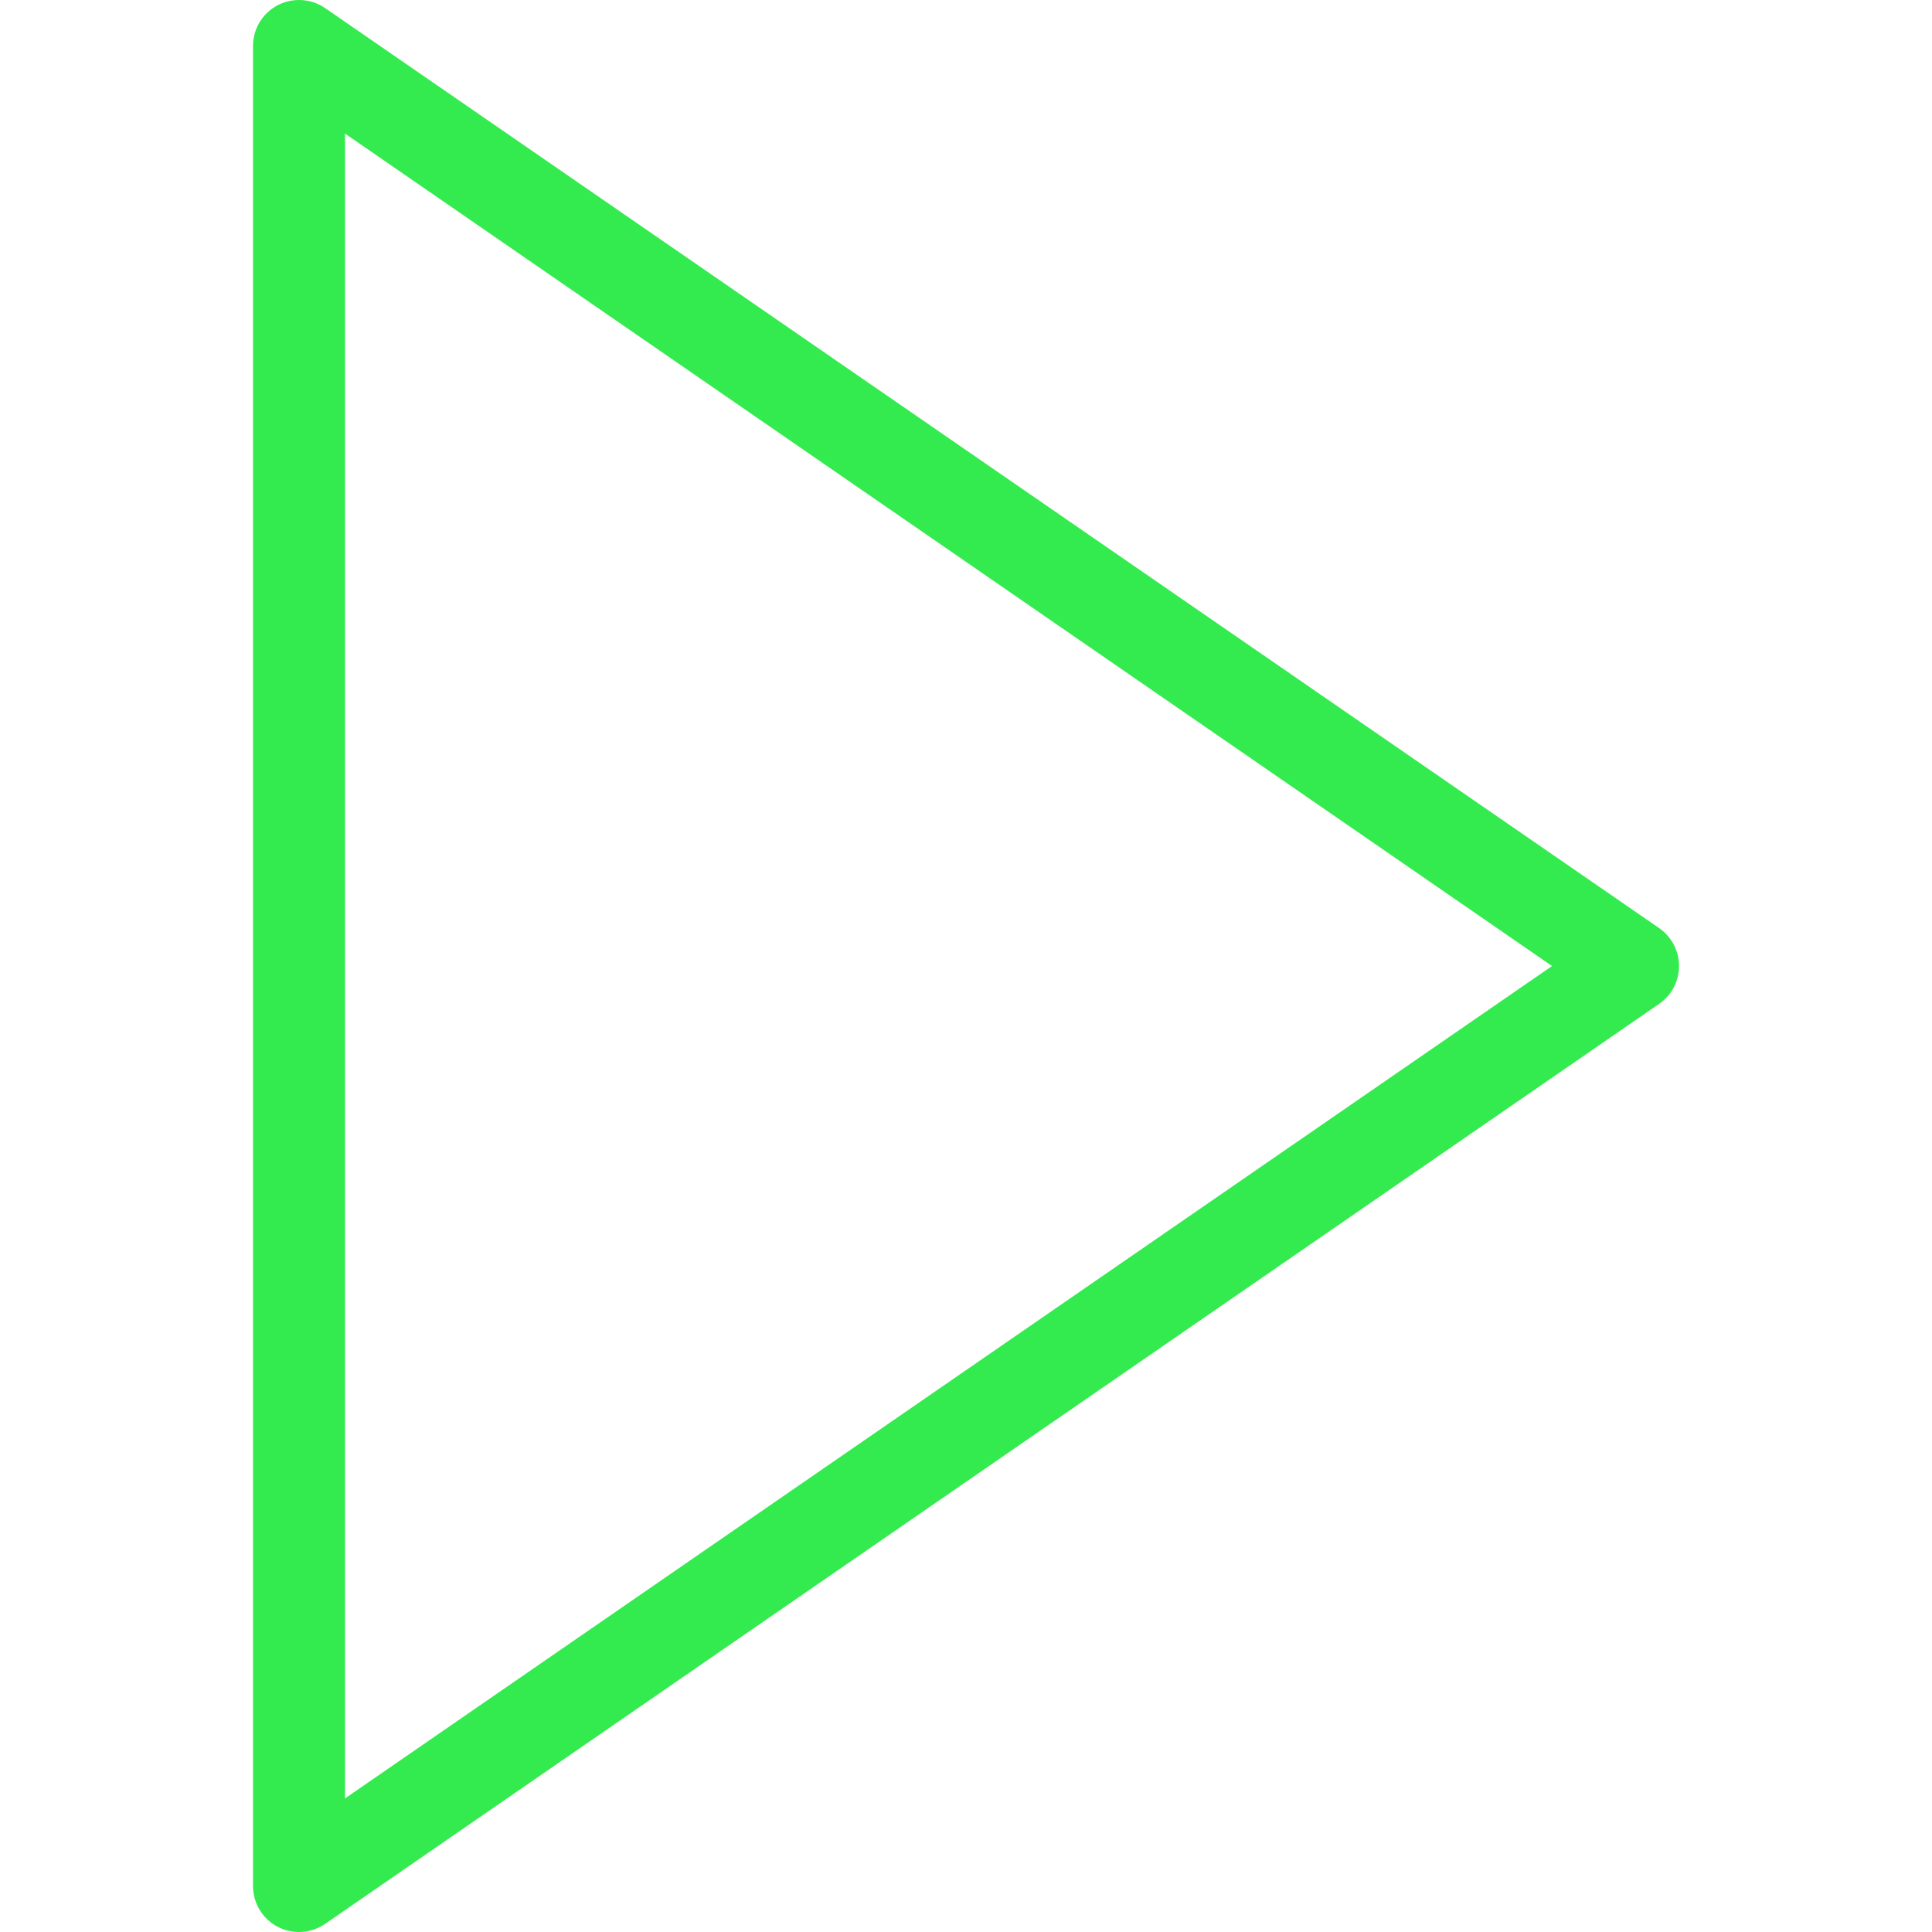
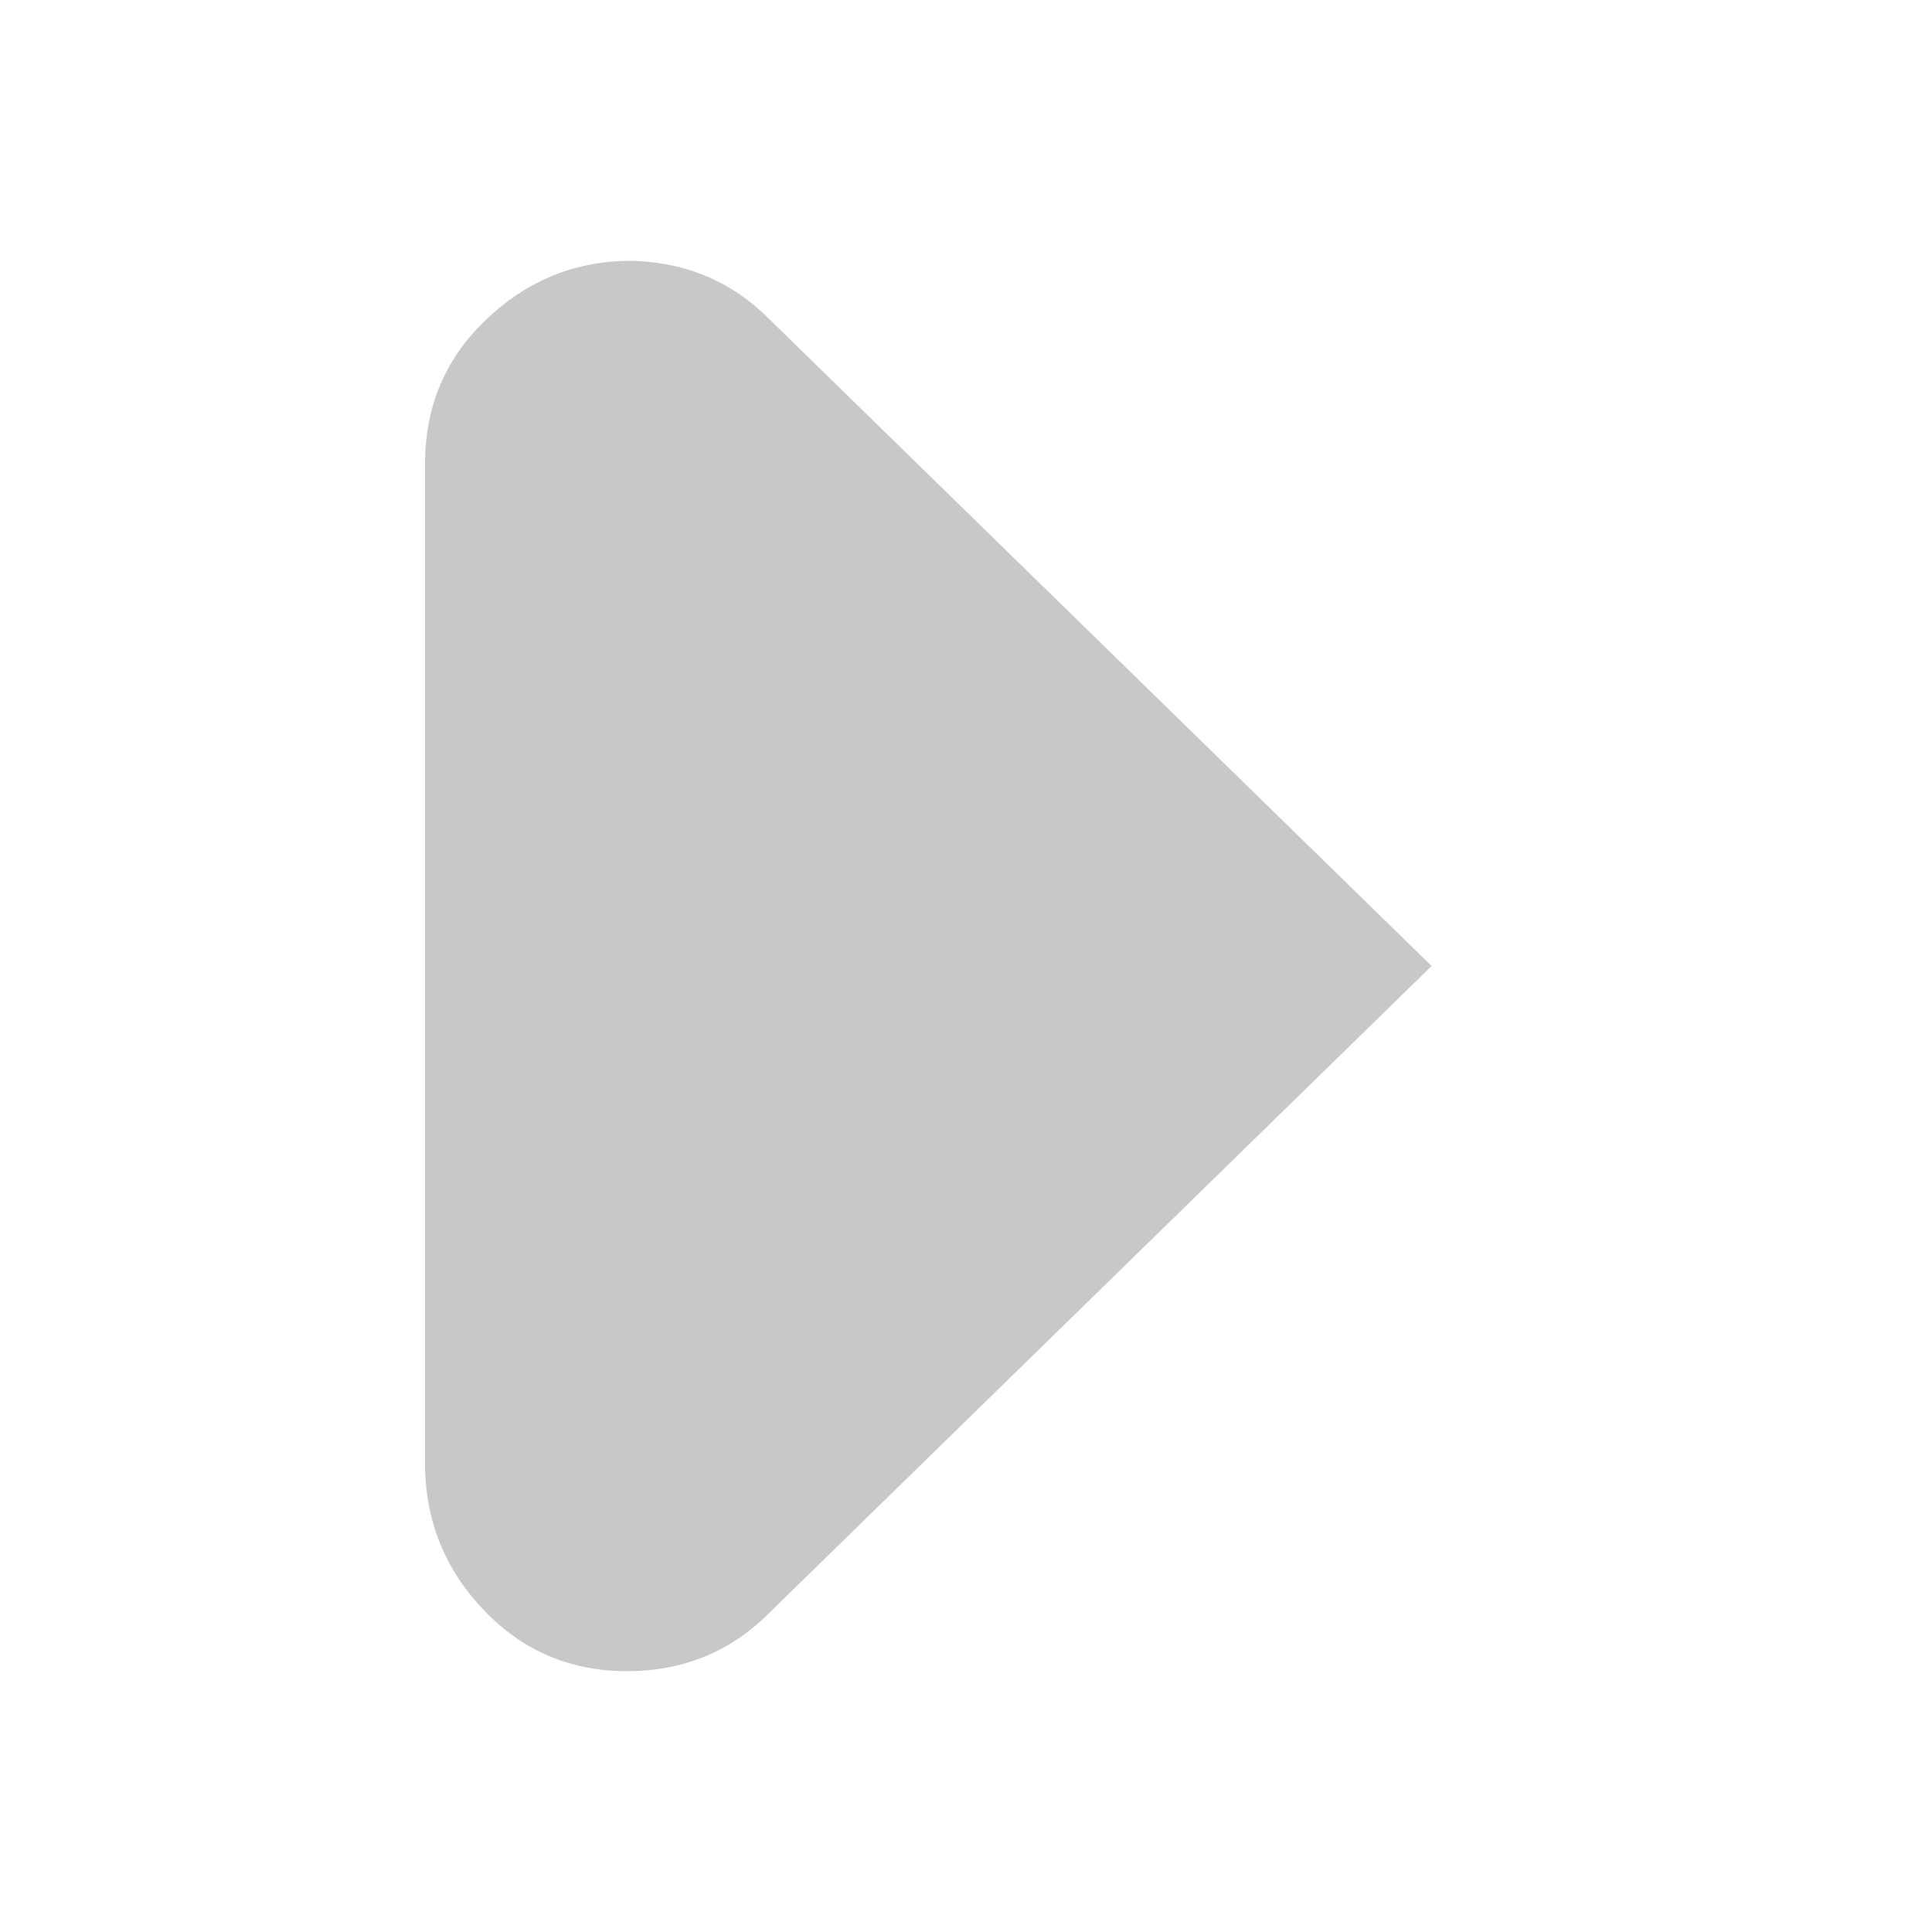
- <svg xmlns="http://www.w3.org/2000/svg" version="1.1" id="Capa_1" x="0px" y="0px" viewBox="0 0 41.999 41.999" style="enable-background:new 0 0 41.999 41.999;" xml:space="preserve">
-   <path fill="rgb(52, 235, 79)" d="M36.068,20.176l-29-20C6.761-0.035,6.363-0.057,6.035,0.114C5.706,0.287,5.5,0.627,5.5,0.999v40  c0,0.372,0.206,0.713,0.535,0.886c0.146,0.076,0.306,0.114,0.465,0.114c0.199,0,0.397-0.06,0.568-0.177l29-20  c0.271-0.187,0.432-0.494,0.432-0.823S36.338,20.363,36.068,20.176z M7.5,39.095V2.904l26.239,18.096L7.5,39.095z" />
-   <g>
- </g>
-   <g>
- </g>
-   <g>
- </g>
-   <g>
- </g>
-   <g>
- </g>
-   <g>
- </g>
-   <g>
- </g>
-   <g>
- </g>
-   <g>
- </g>
-   <g>
- </g>
-   <g>
- </g>
-   <g>
- </g>
-   <g>
- </g>
-   <g>
- </g>
-   <g>
- </g>
+ <svg xmlns="http://www.w3.org/2000/svg" version="1.1" width="100" height="100" viewBox="0,0,1000,1000">
+   <g transform="translate(200,150)" fill="rgb(200,200,200)">
+     <path d="M541,350 C541,350,198,15,198,15 C198,15,198,15,198,15 C178,-5,153.333,-15,124,-15 C124,-15,124,-15,124,-15 C96,-14.333,71.667,-4,51,16 C30.333,36,20,60.667,20,90 C20,90,20,610,20,610 C20,610,20,610,20,610 C20.667,638.667,31,663.333,51,684 C71,704.667,95.5,715,124.5,715 C153.5,715,178,705,198,685 C198,685,541,350,541,350Z" />
+   </g>
</svg>
